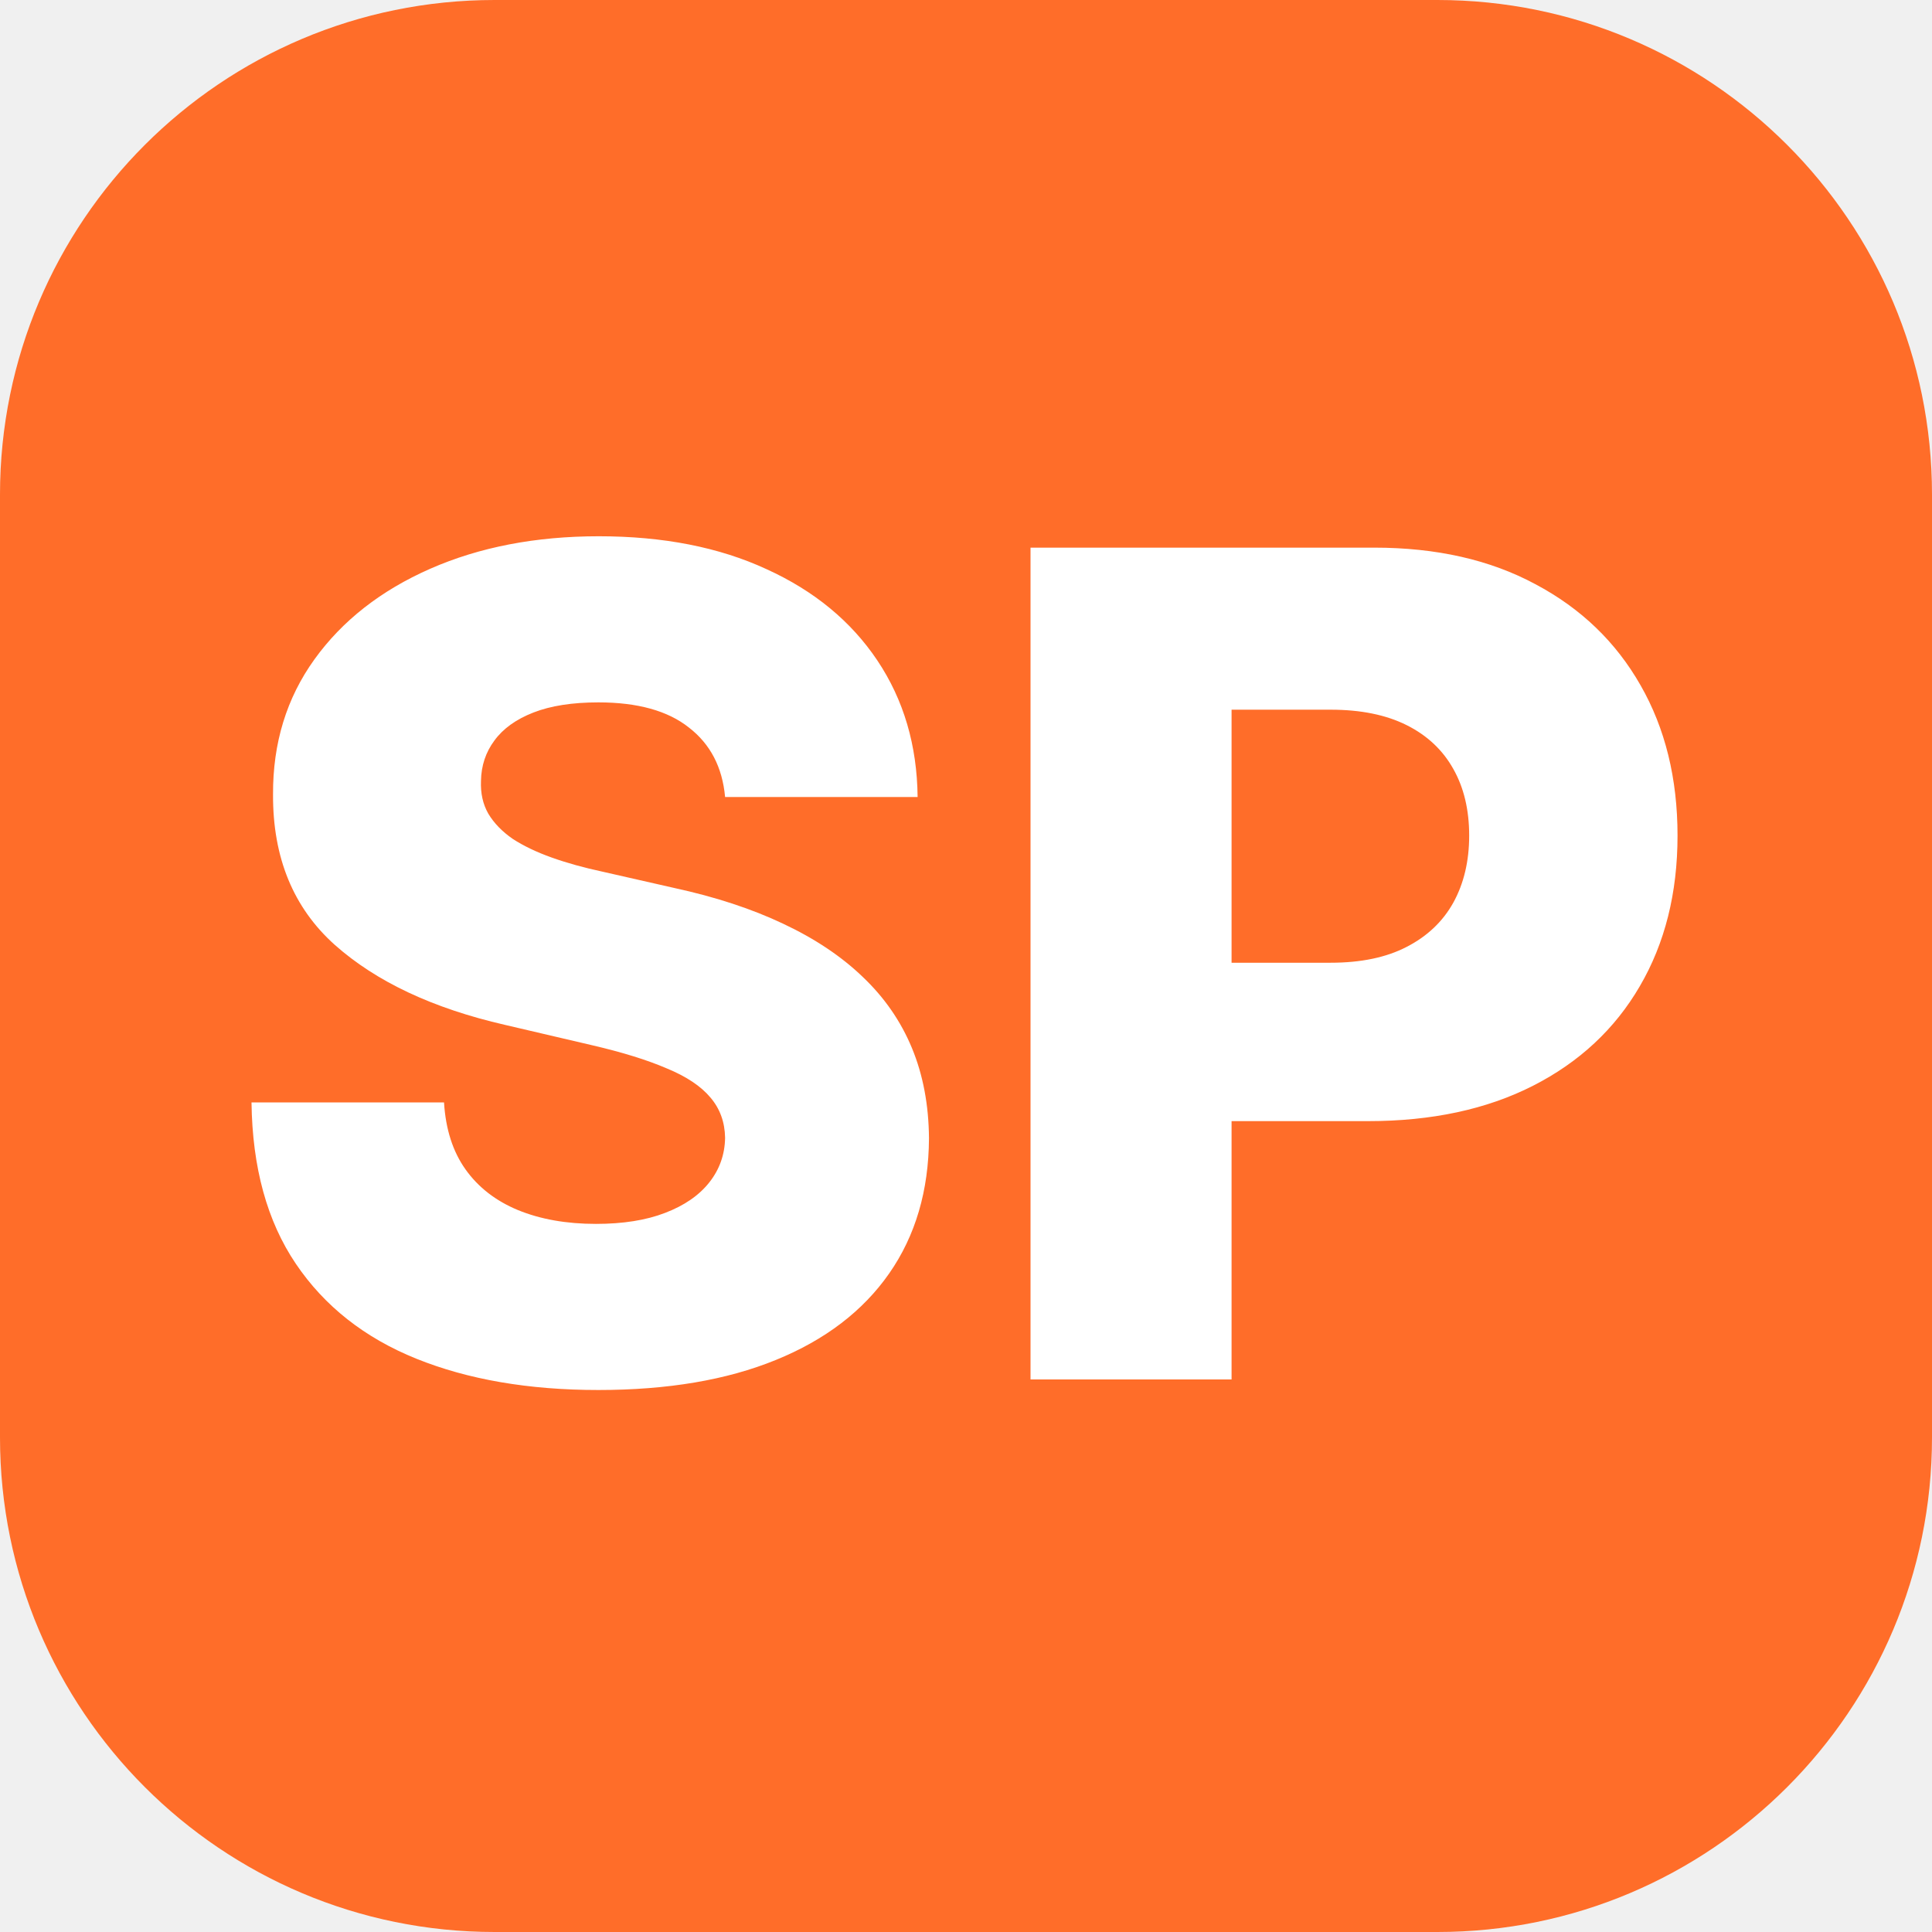
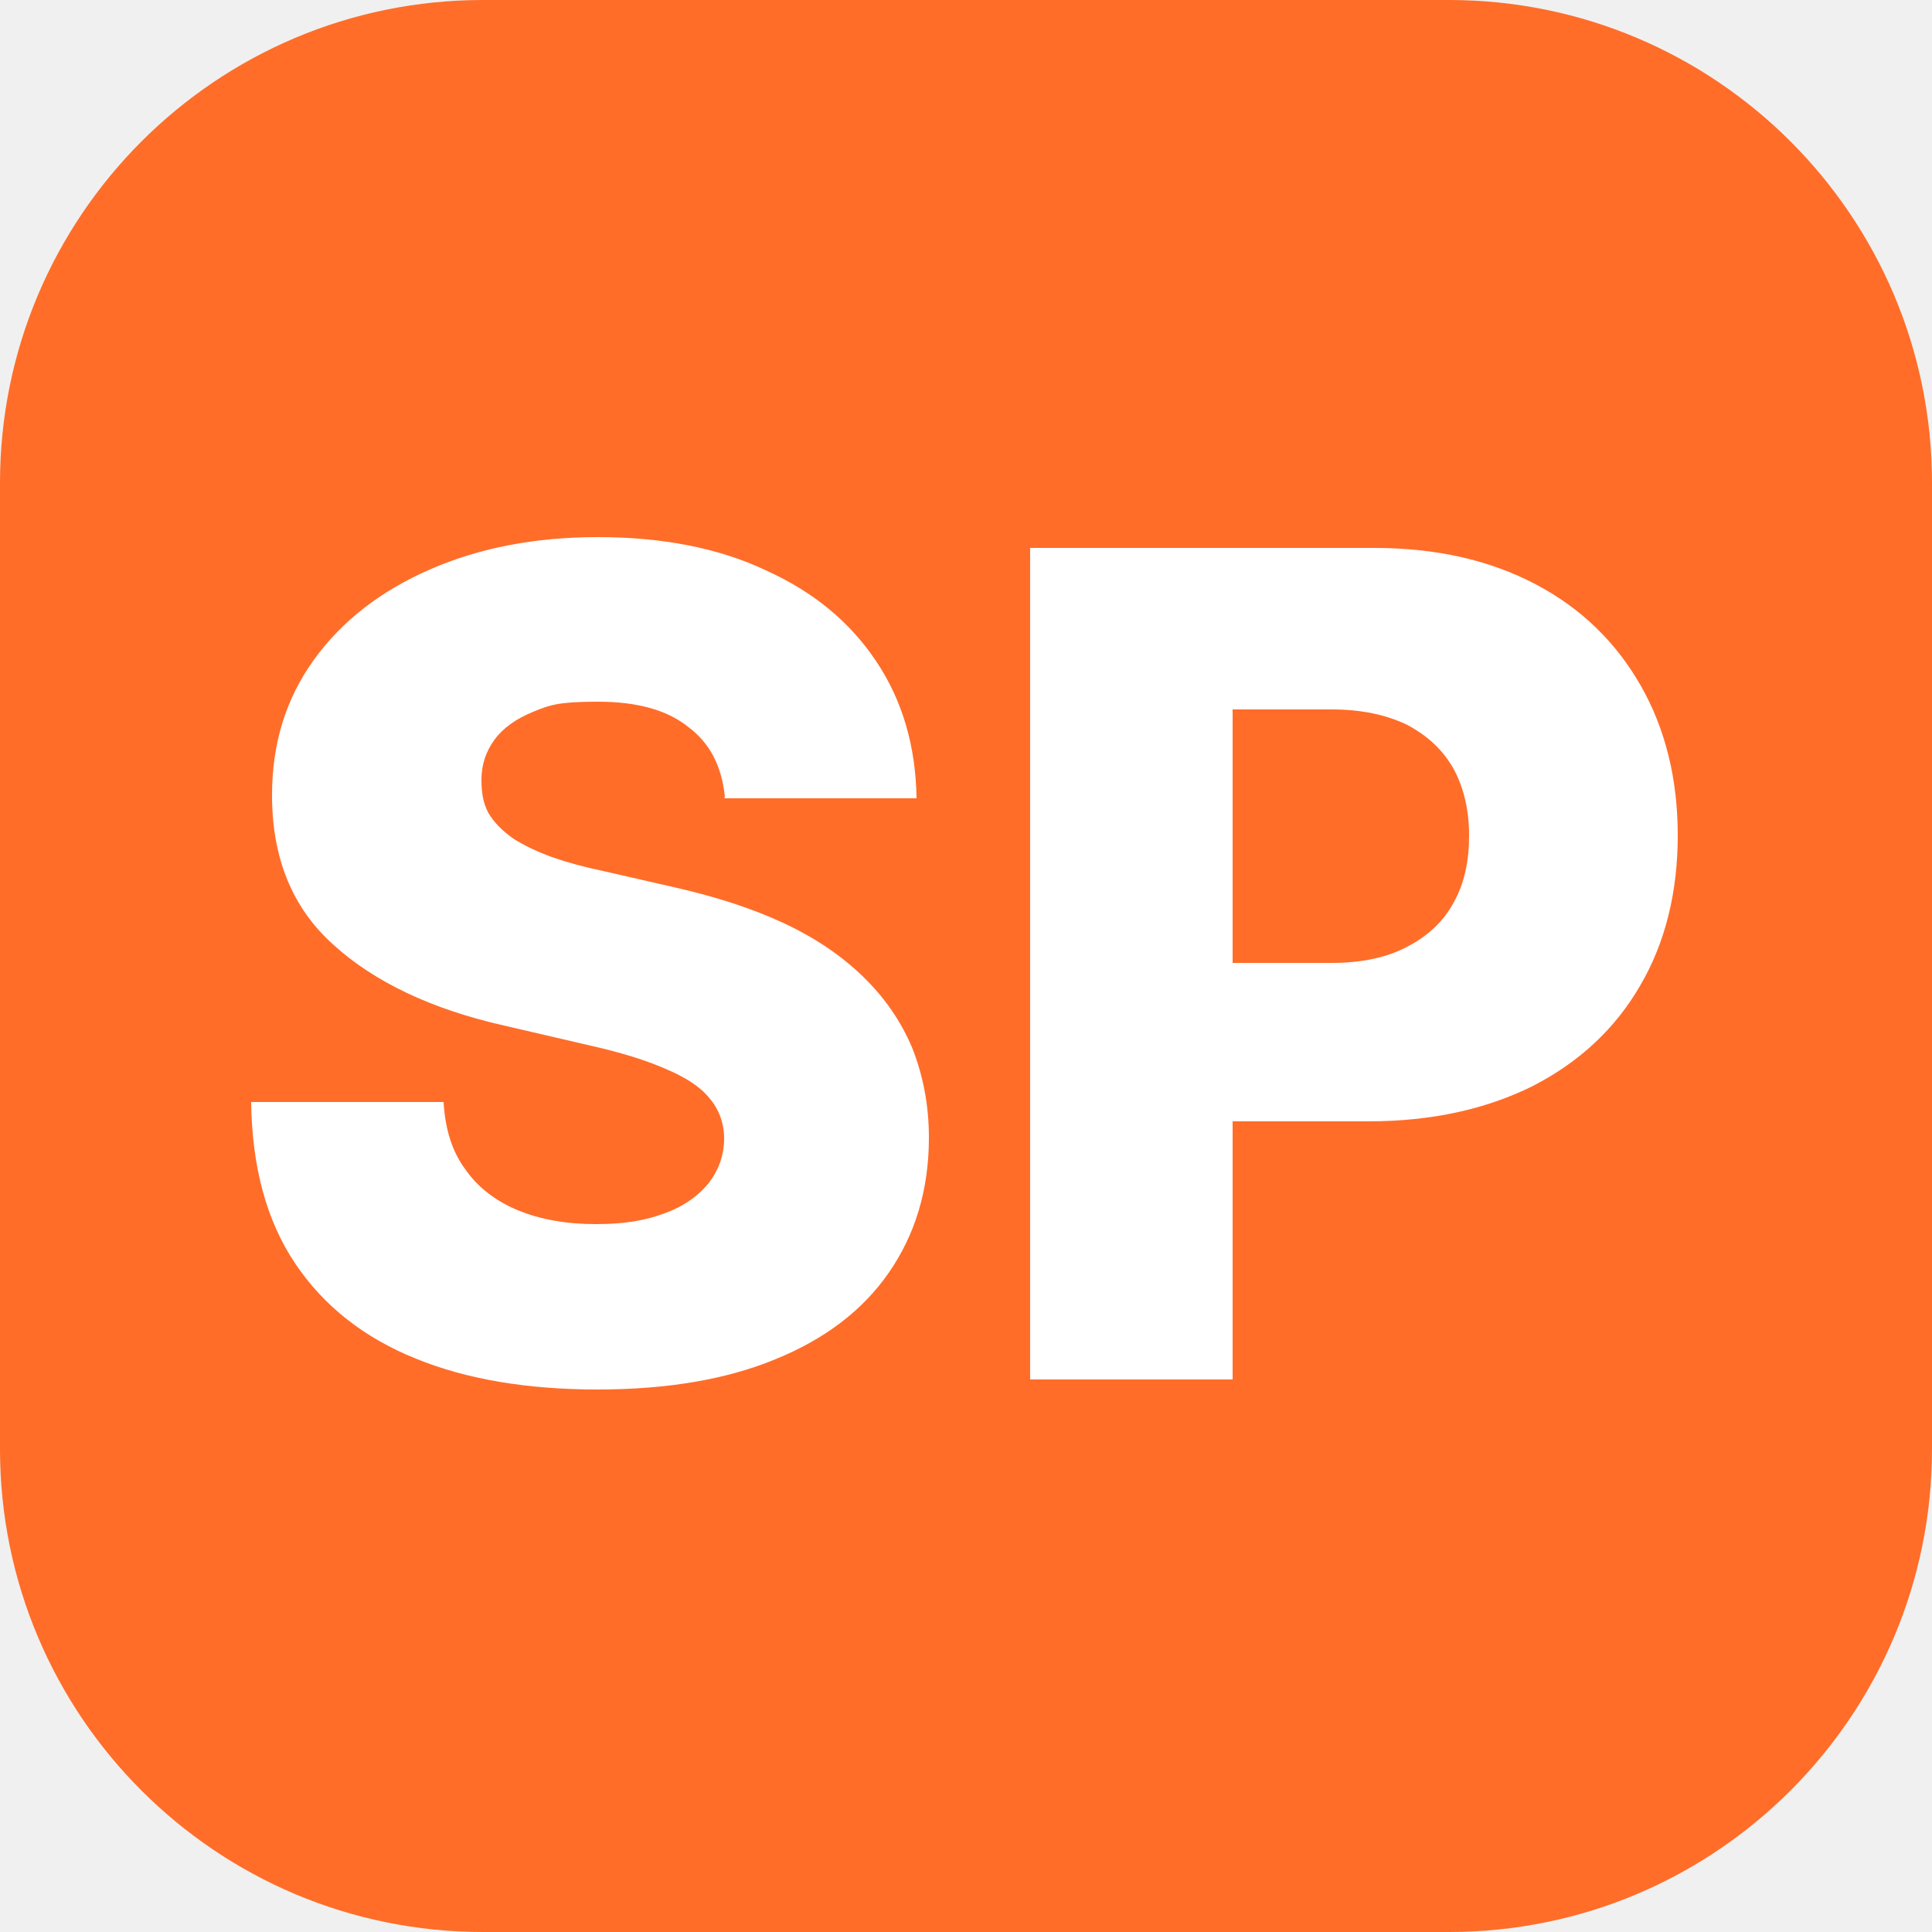
- <svg xmlns="http://www.w3.org/2000/svg" width="250" height="250" viewBox="0 0 250 250" fill="none">
-   <rect width="250" height="250" rx="64" fill="#FF6D29" />
-   <path d="M93.827 103.134C93.476 99.279 91.917 96.284 89.149 94.146C86.416 91.974 82.51 90.888 77.429 90.888C74.065 90.888 71.262 91.326 69.02 92.202C66.778 93.078 65.096 94.287 63.974 95.828C62.853 97.335 62.275 99.069 62.24 101.031C62.17 102.643 62.485 104.062 63.186 105.288C63.922 106.515 64.973 107.601 66.34 108.547C67.741 109.458 69.423 110.264 71.385 110.964C73.347 111.665 75.555 112.278 78.007 112.804L87.257 114.906C92.583 116.062 97.278 117.604 101.342 119.531C105.442 121.458 108.875 123.753 111.643 126.416C114.447 129.079 116.566 132.145 118.003 135.614C119.439 139.082 120.175 142.972 120.21 147.281C120.175 154.079 118.458 159.912 115.06 164.783C111.661 169.653 106.773 173.384 100.396 175.977C94.055 178.57 86.399 179.866 77.429 179.866C68.424 179.866 60.576 178.518 53.883 175.82C47.191 173.122 41.988 169.022 38.274 163.521C34.56 158.02 32.651 151.065 32.545 142.656H57.457C57.668 146.125 58.596 149.016 60.243 151.328C61.89 153.641 64.15 155.393 67.023 156.584C69.931 157.775 73.294 158.371 77.114 158.371C80.617 158.371 83.596 157.898 86.048 156.952C88.536 156.006 90.446 154.692 91.777 153.01C93.108 151.328 93.792 149.401 93.827 147.229C93.792 145.196 93.161 143.462 91.935 142.026C90.708 140.554 88.816 139.293 86.258 138.241C83.736 137.155 80.512 136.157 76.588 135.246L65.341 132.618C56.021 130.481 48.68 127.029 43.32 122.264C37.959 117.464 35.296 110.982 35.331 102.818C35.296 96.161 37.083 90.327 40.692 85.317C44.301 80.306 49.294 76.4 55.67 73.597C62.047 70.794 69.318 69.392 77.481 69.392C85.821 69.392 93.056 70.811 99.188 73.649C105.354 76.452 110.137 80.394 113.536 85.474C116.934 90.555 118.669 96.441 118.739 103.134H93.827ZM133.349 178.5V70.864H177.812C185.871 70.864 192.826 72.44 198.678 75.594C204.564 78.712 209.101 83.074 212.29 88.68C215.478 94.251 217.072 100.733 217.072 108.126C217.072 115.554 215.443 122.054 212.185 127.625C208.961 133.161 204.354 137.453 198.362 140.501C192.371 143.55 185.258 145.074 177.024 145.074H149.589V124.577L172.189 124.577C176.113 124.577 179.389 123.893 182.017 122.527C184.68 121.161 186.695 119.251 188.061 116.798C189.428 114.311 190.111 111.42 190.111 108.126C190.111 104.798 189.428 101.925 188.061 99.507C186.695 97.054 184.68 95.162 182.017 93.831C179.354 92.499 176.078 91.834 172.189 91.834H159.365V178.5H133.349Z" fill="white" />
+ <svg xmlns="http://www.w3.org/2000/svg" id="Layer_1" data-name="Layer 1" version="1.1" viewBox="0 0 250 250">
+   <defs>
+     <style>
+       .cls-1 {
+         fill: #ff6d29;
+       }
+ 
+       .cls-1, .cls-2 {
+         stroke-width: 0px;
+       }
+ 
+       .cls-2 {
+         fill: #fff;
+       }
+     </style>
+   </defs>
+   <rect class="cls-1" width="250" height="250" rx="62.5" ry="62.5" />
+   <path class="cls-2" d="M93.8,103.1c-.4-3.9-1.9-6.9-4.7-9-2.7-2.2-6.6-3.3-11.7-3.3s-6.2.4-8.4,1.3-3.9,2.1-5,3.6c-1.1,1.5-1.7,3.2-1.7,5.2,0,1.6.2,3,.9,4.3.7,1.2,1.8,2.3,3.2,3.3,1.4.9,3.1,1.7,5,2.4,2,.7,4.2,1.3,6.6,1.8l9.2,2.1c5.3,1.2,10,2.7,14.1,4.6,4.1,1.9,7.5,4.2,10.3,6.9,2.8,2.7,4.9,5.7,6.4,9.2,1.4,3.5,2.2,7.4,2.2,11.7,0,6.8-1.8,12.6-5.2,17.5-3.4,4.9-8.3,8.6-14.7,11.2-6.3,2.6-14,3.9-23,3.9s-16.9-1.3-23.5-4c-6.7-2.7-11.9-6.8-15.6-12.3-3.7-5.5-5.6-12.5-5.7-20.9h24.9c.2,3.5,1.1,6.4,2.8,8.7,1.6,2.3,3.9,4.1,6.8,5.3,2.9,1.2,6.3,1.8,10.1,1.8s6.5-.5,8.9-1.4c2.5-.9,4.4-2.3,5.7-3.9,1.3-1.7,2-3.6,2-5.8,0-2-.7-3.8-1.9-5.2-1.2-1.5-3.1-2.7-5.7-3.8-2.5-1.1-5.7-2.1-9.7-3l-11.2-2.6c-9.3-2.1-16.7-5.6-22-10.4-5.4-4.8-8-11.3-8-19.4,0-6.7,1.8-12.5,5.4-17.5,3.6-5,8.6-8.9,15-11.7,6.4-2.8,13.6-4.2,21.8-4.2s15.6,1.4,21.7,4.3c6.2,2.8,10.9,6.7,14.3,11.8,3.4,5.1,5.1,11,5.2,17.7h-24.9ZM133.3,178.5v-107.6h44.5c8.1,0,15,1.6,20.9,4.7,5.9,3.1,10.4,7.5,13.6,13.1,3.2,5.6,4.8,12.1,4.8,19.4s-1.6,13.9-4.9,19.5c-3.2,5.5-7.8,9.8-13.8,12.9-6,3-13.1,4.6-21.3,4.6h-27.4v-20.5h22.6c3.9,0,7.2-.7,9.8-2.1,2.7-1.4,4.7-3.3,6-5.7,1.4-2.5,2-5.4,2-8.7s-.7-6.2-2-8.6c-1.4-2.5-3.4-4.3-6-5.7-2.7-1.3-5.9-2-9.8-2h-12.8v86.7h-26Z" />
</svg>
